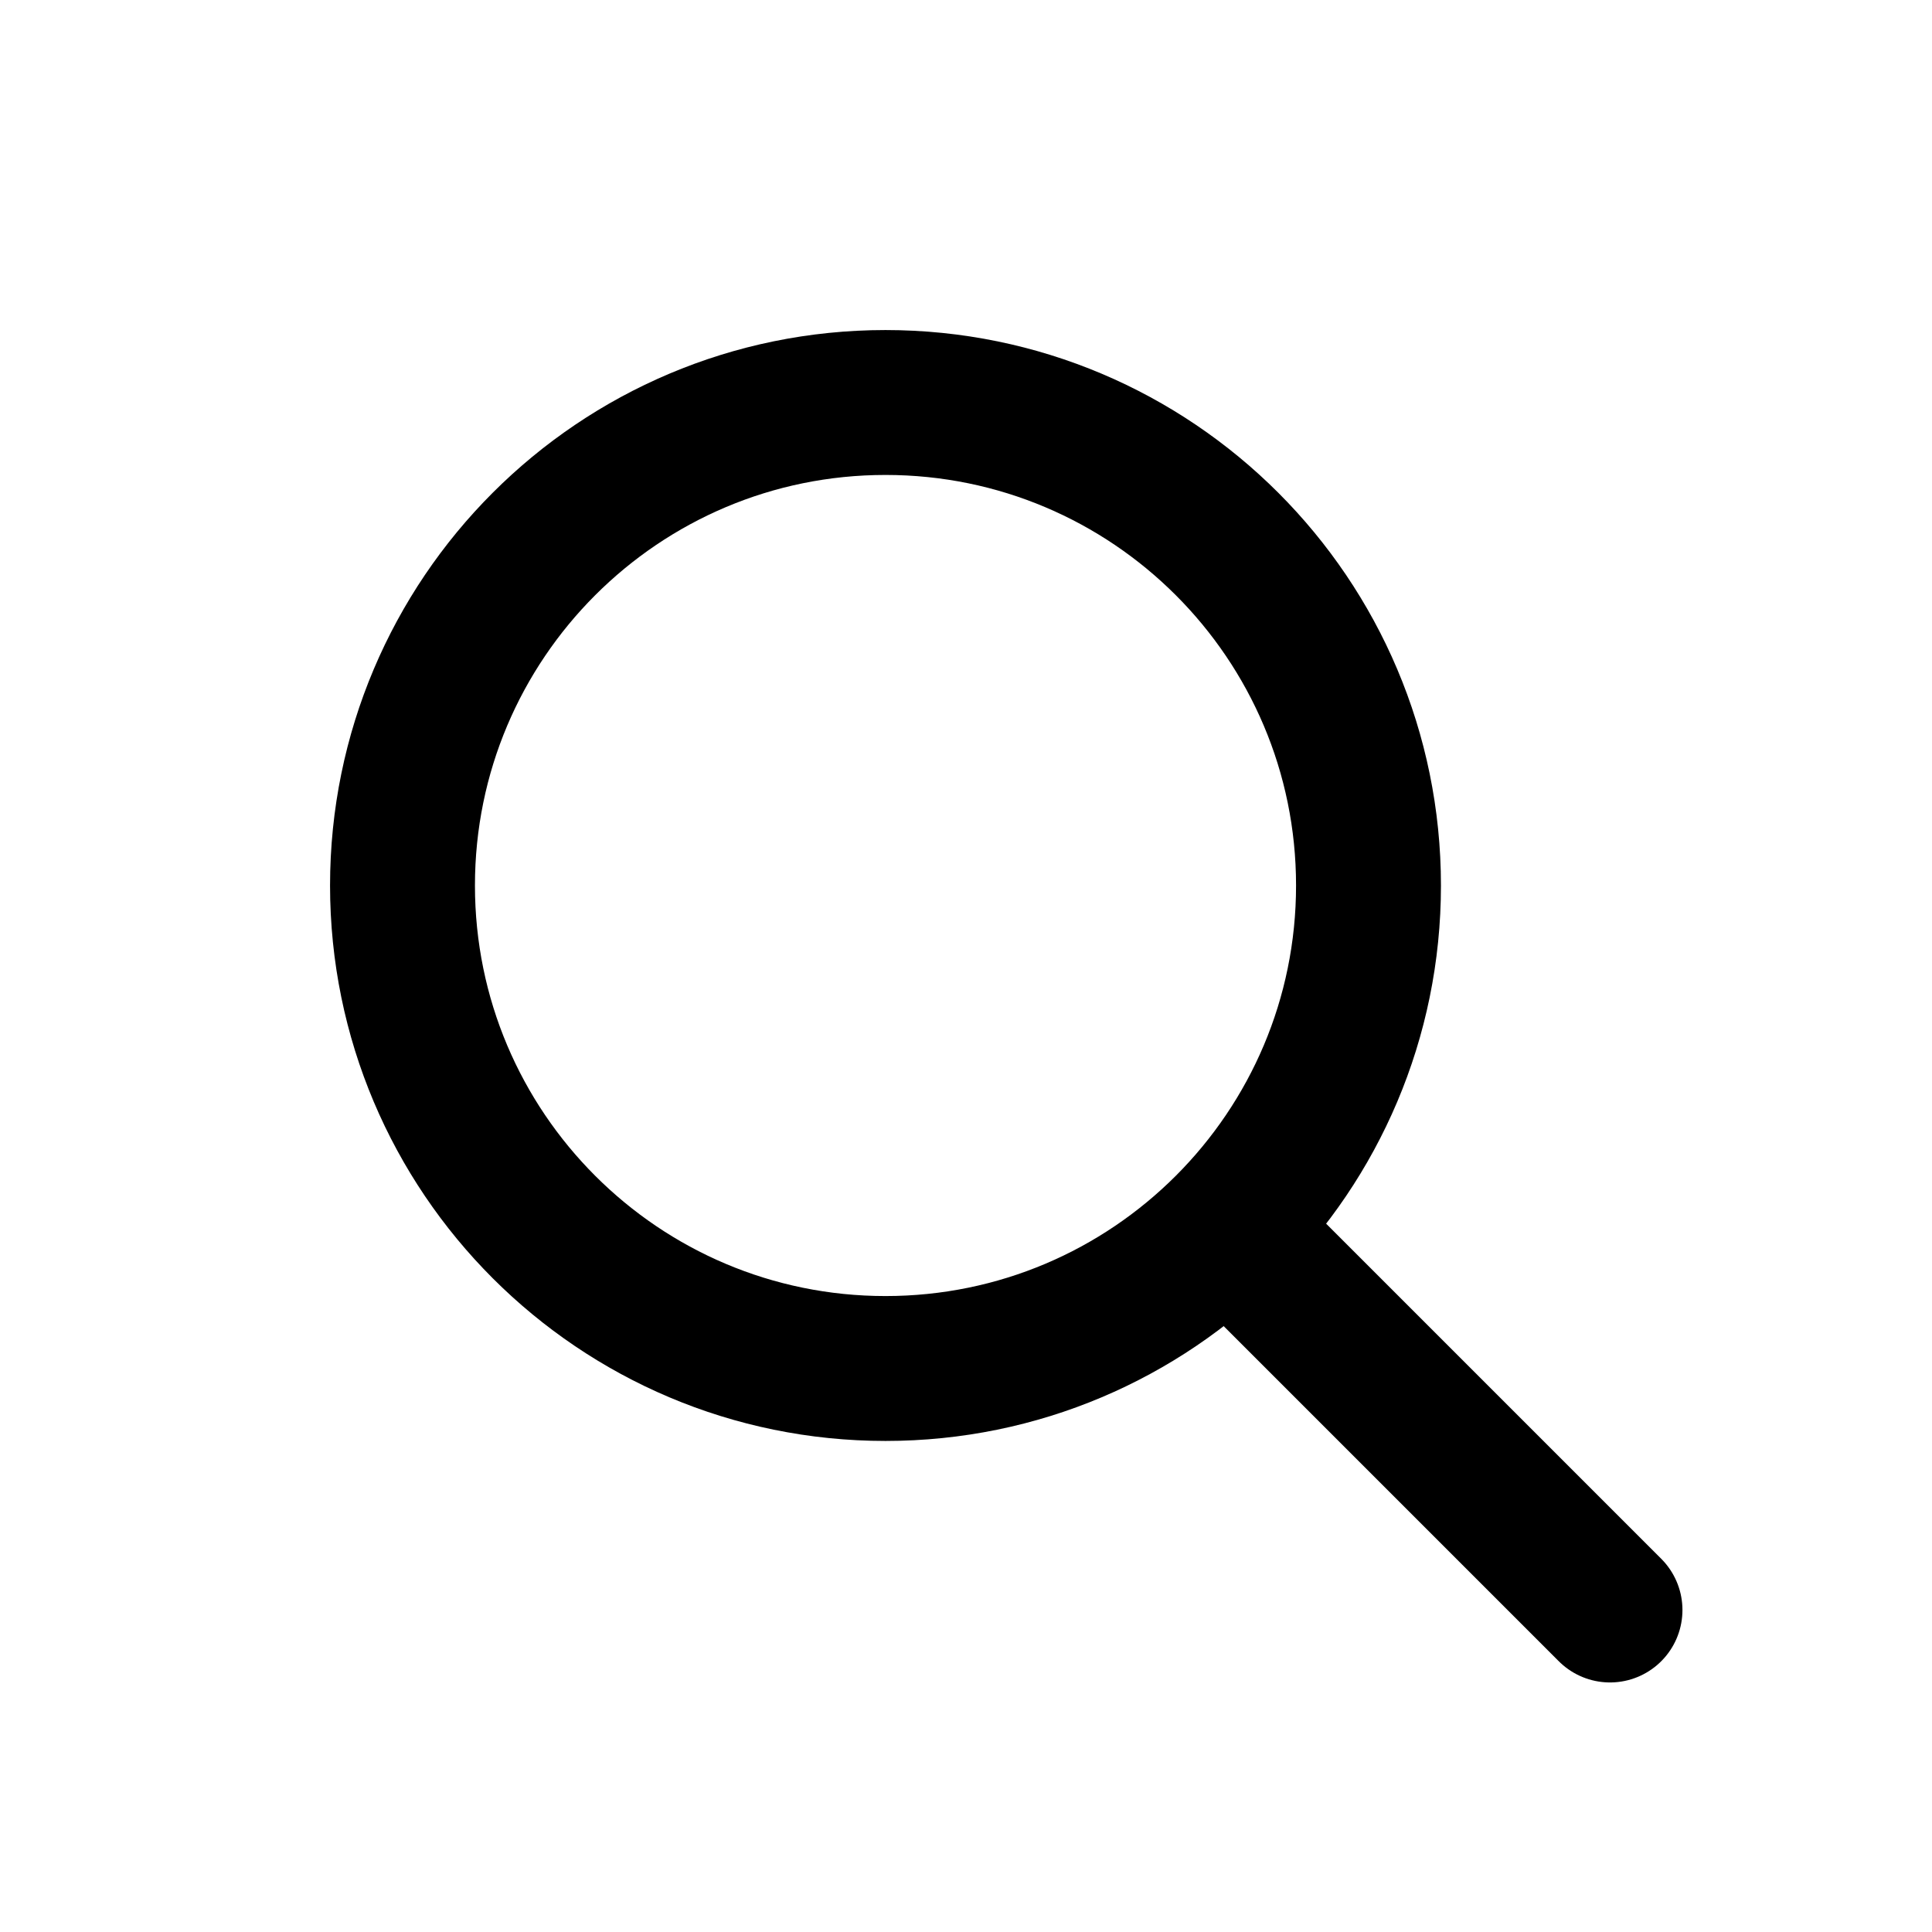
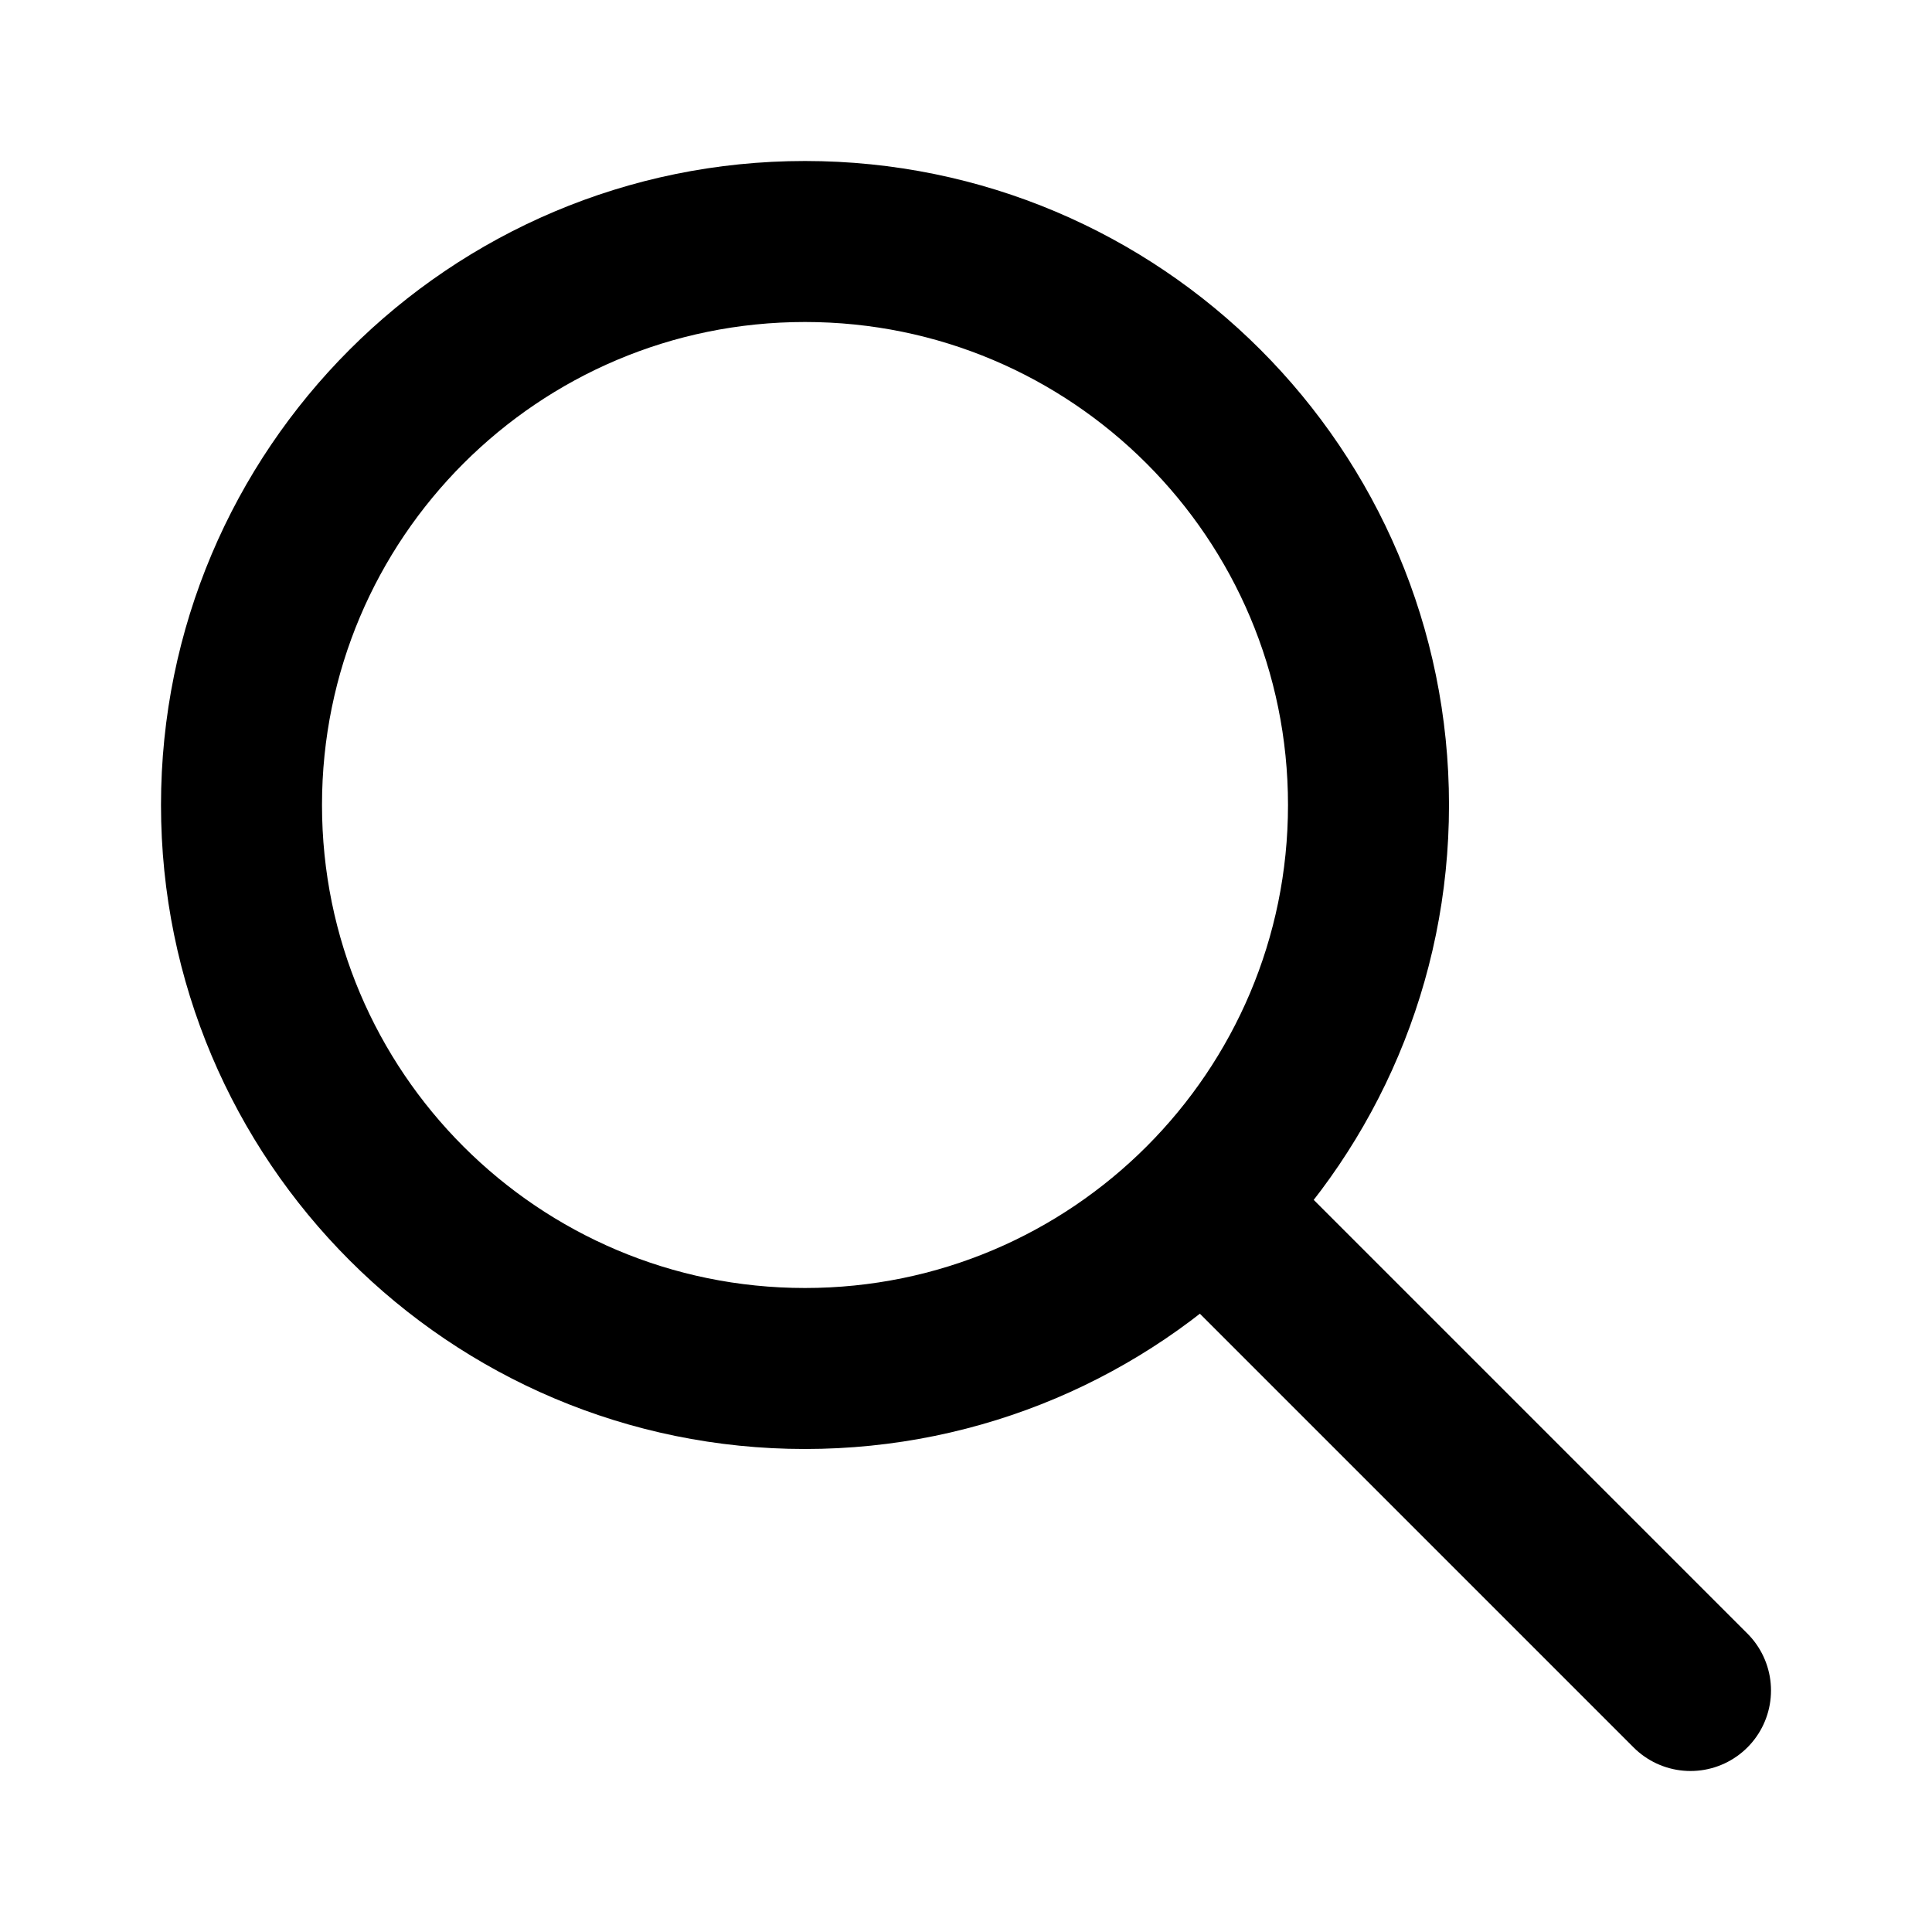
- <svg xmlns="http://www.w3.org/2000/svg" viewBox="0 0 24 24" fill="none" stroke="currentColor" stroke-width="1.8" stroke-linecap="round" stroke-linejoin="round">
-   <circle cx="11" cy="11" r="6" />
-   <path d="M15.5 15.5 L20 20" />
+ <svg xmlns="http://www.w3.org/2000/svg" width="24" height="24" viewBox="0 0 24 24" fill="none" stroke="currentColor" stroke-width="2" stroke-linecap="round" stroke-linejoin="round">
+   <path stroke="none" d="M0 0h24v24H0z" fill="none" />
+   <path d="M3 10a7 7 0 1 0 14 0a7 7 0 1 0 -14 0" />
+   <path d="M21 21l-6 -6" />
</svg>
